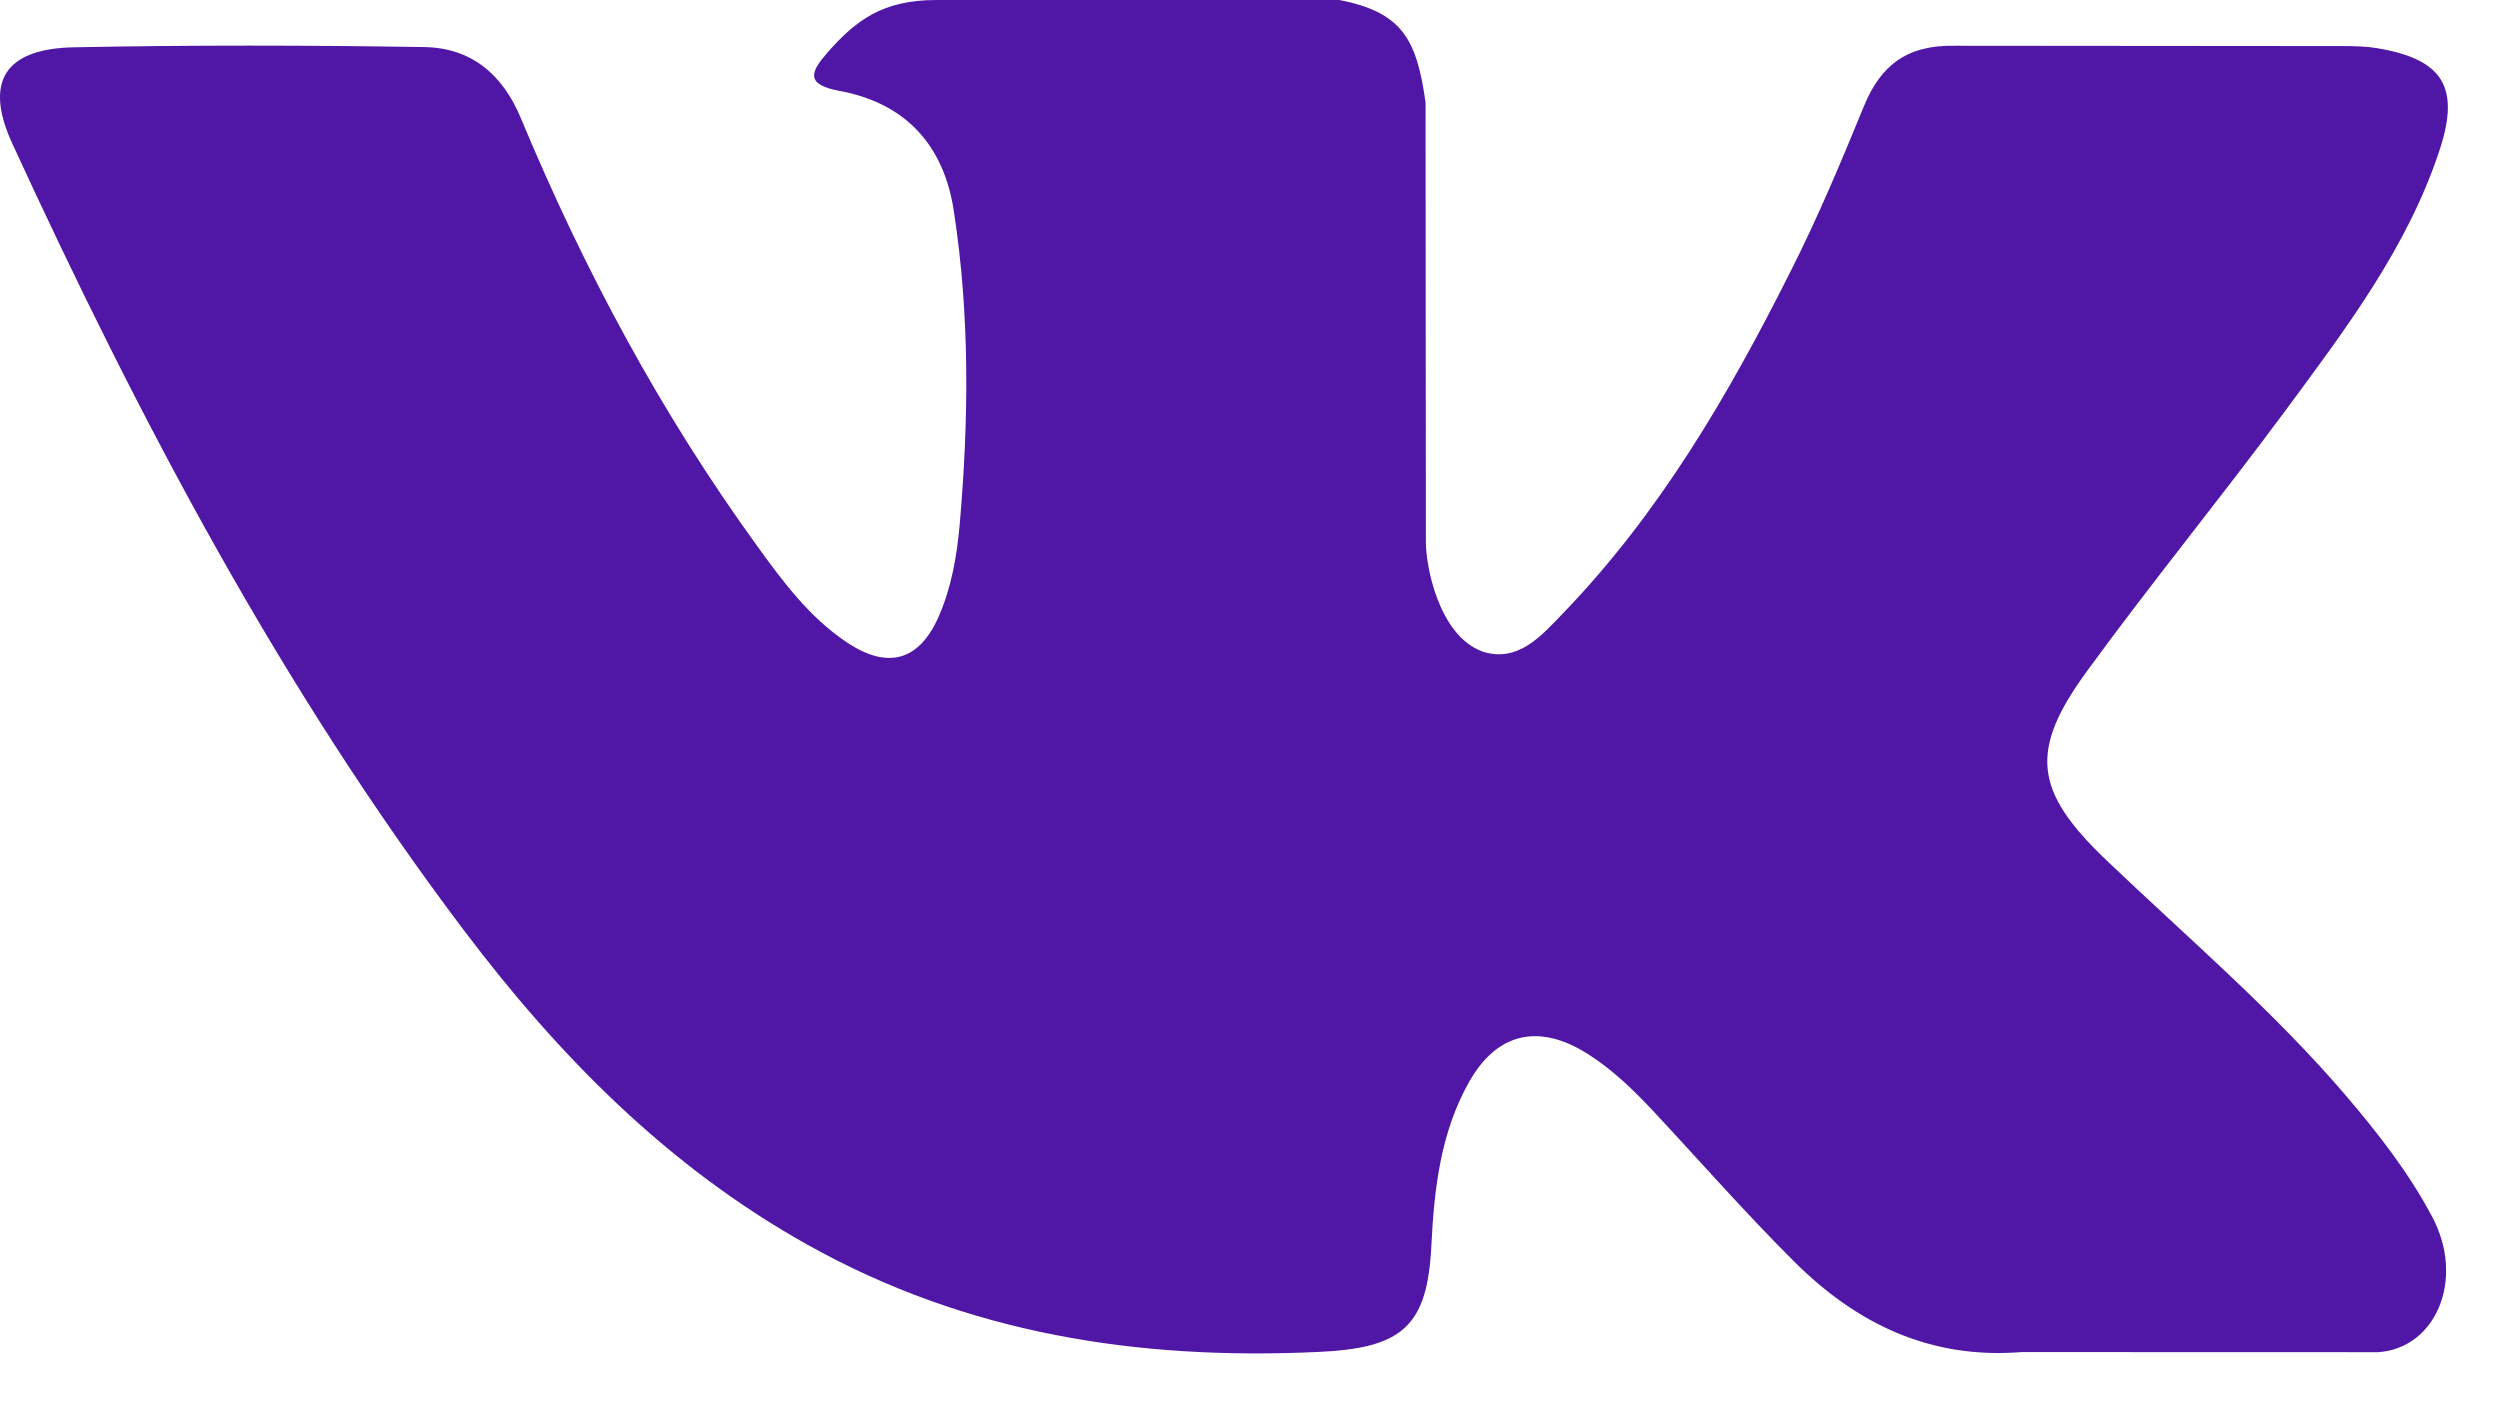
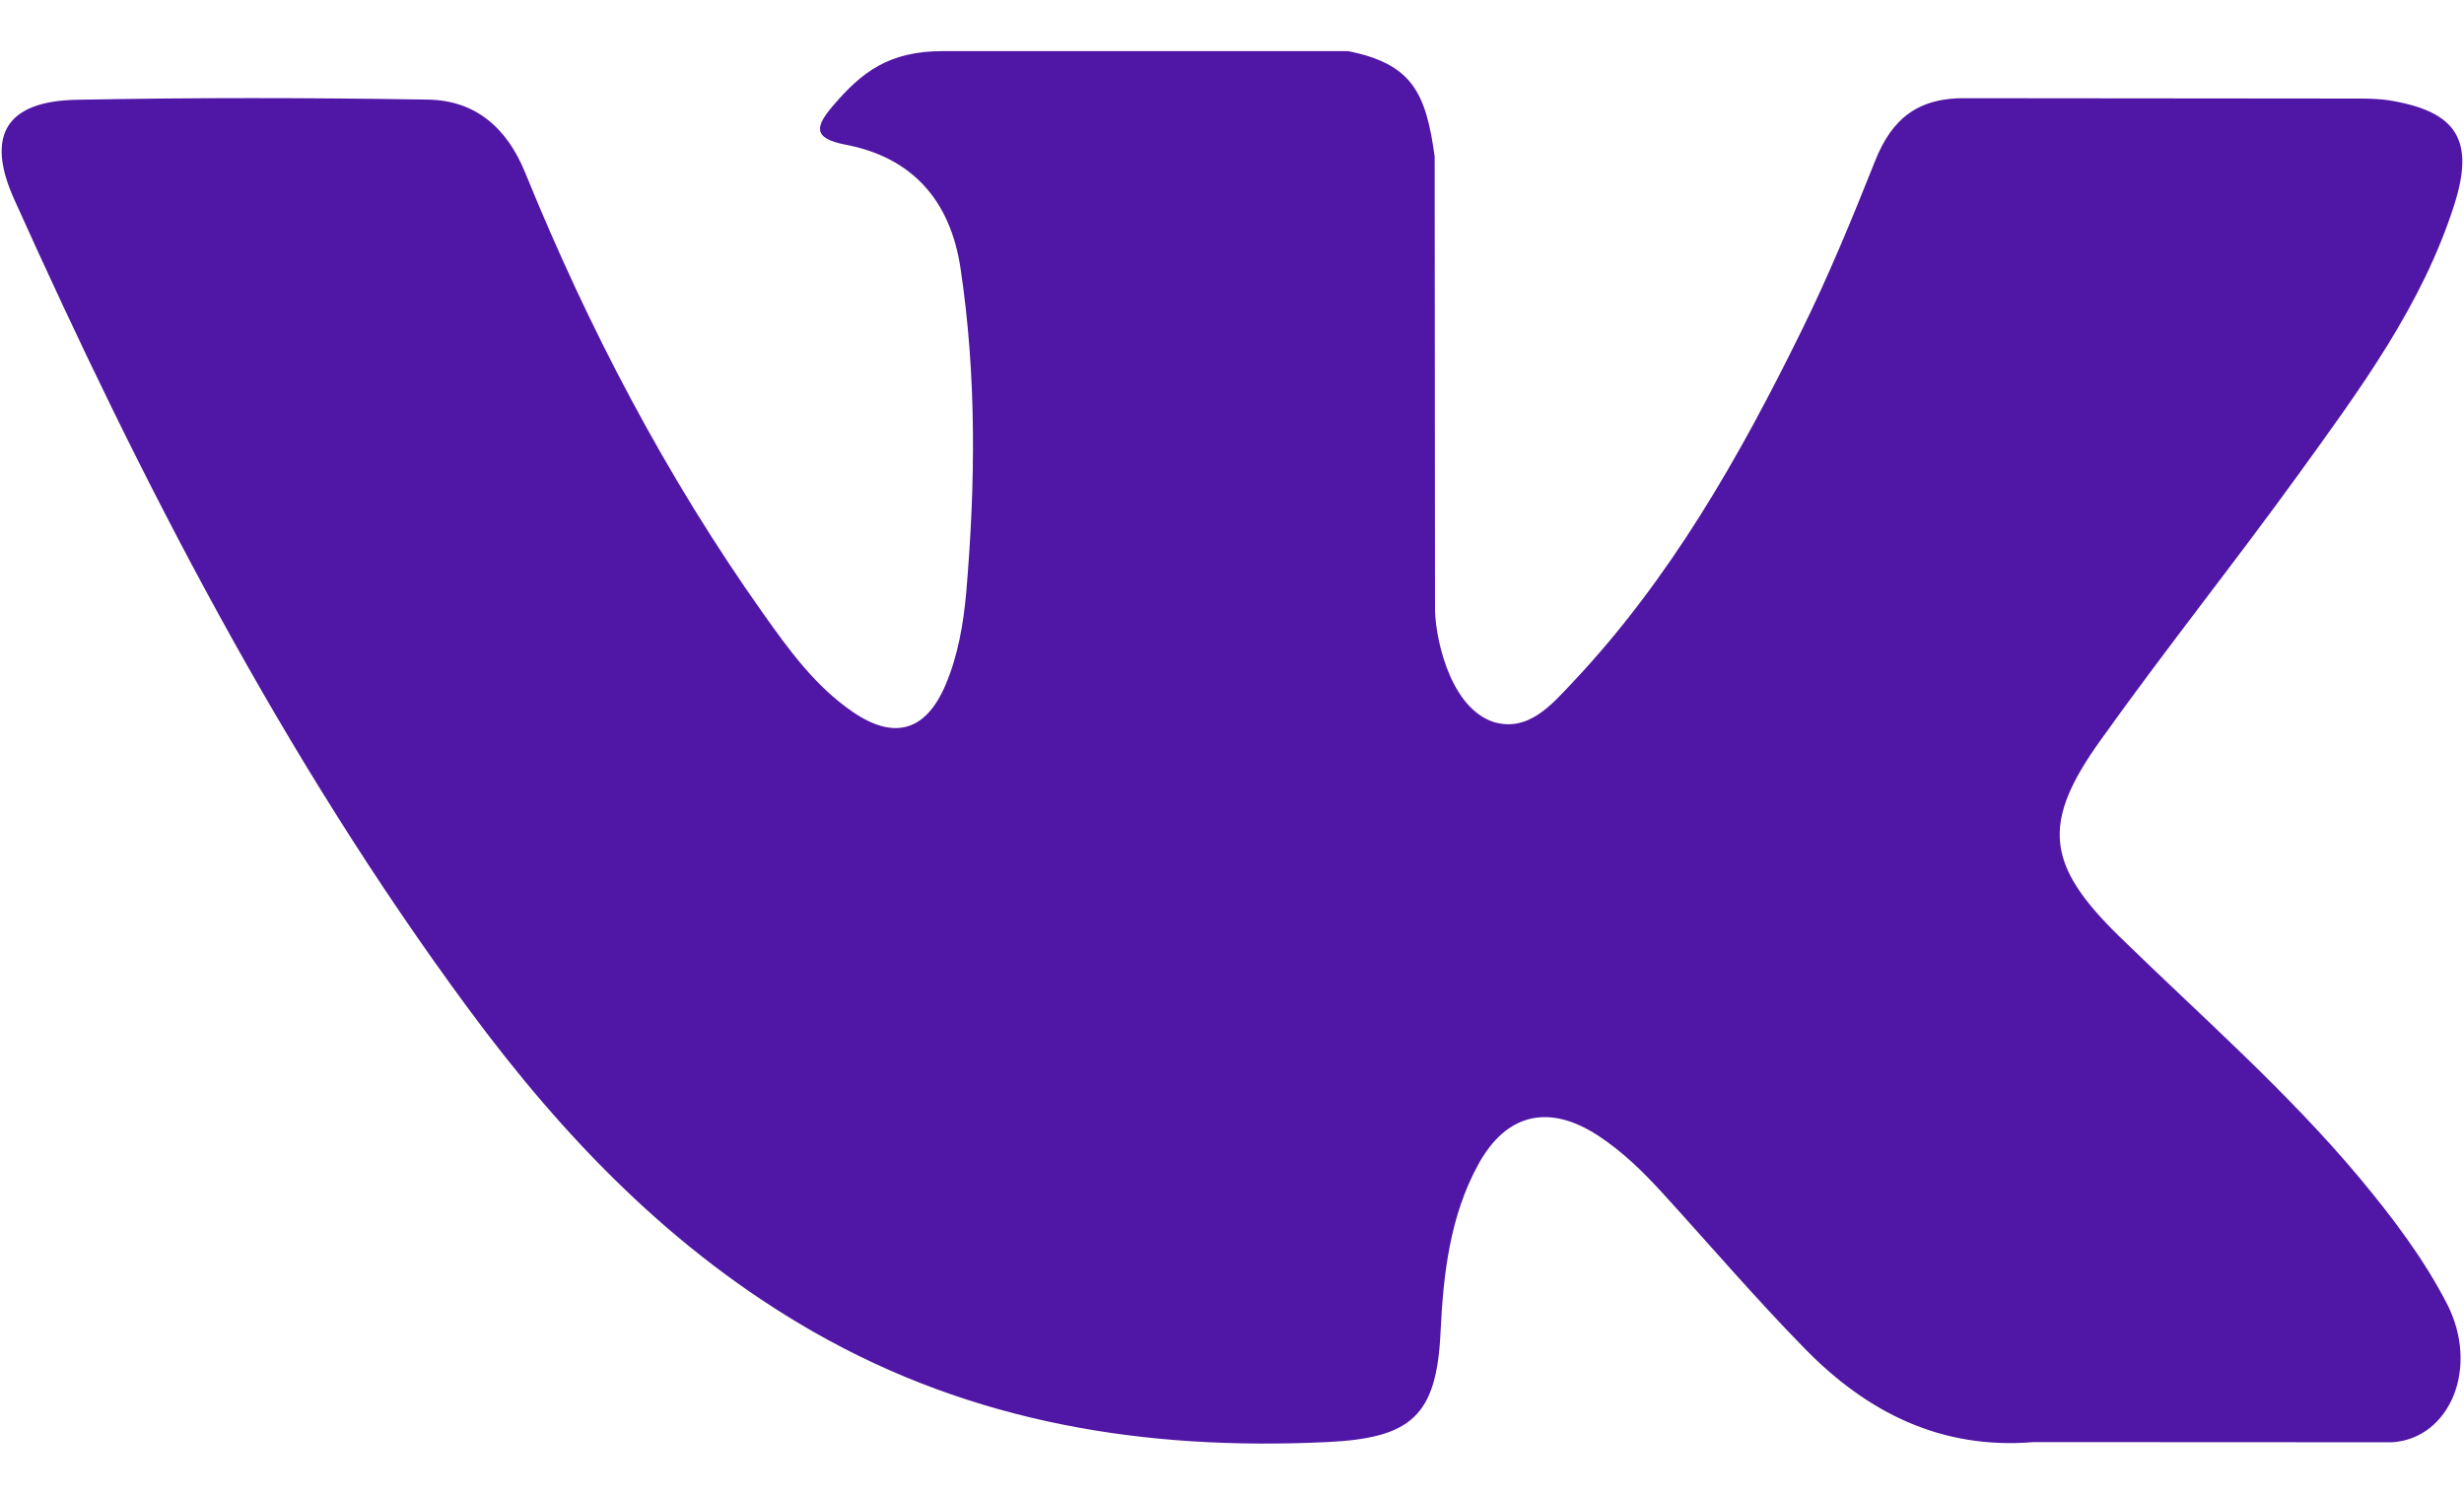
- <svg xmlns="http://www.w3.org/2000/svg" width="23px" height="13px" viewBox="0 0 23 13" version="1.1">
+ <svg xmlns="http://www.w3.org/2000/svg" width="28px" height="17px" viewBox="0 0 28 17" version="1.1">
  <defs />
  <g id="Page-1" stroke="none" stroke-width="1" fill="none" fill-rule="evenodd">
-     <path d="M21.587,10.085 C21.883,10.433 22.164,10.793 22.378,11.198 C22.682,11.773 22.407,12.406 21.879,12.44 L18.598,12.439 C17.752,12.507 17.077,12.174 16.509,11.609 C16.055,11.157 15.634,10.676 15.198,10.209 C15.018,10.018 14.831,9.838 14.607,9.696 C14.159,9.412 13.771,9.499 13.515,9.955 C13.254,10.419 13.195,10.933 13.169,11.451 C13.134,12.205 12.901,12.404 12.124,12.438 C10.466,12.515 8.892,12.27 7.43,11.452 C6.141,10.732 5.141,9.714 4.271,8.563 C2.577,6.32 1.28,3.856 0.114,1.323 C-0.149,0.752 0.043,0.445 0.688,0.435 C1.758,0.414 2.828,0.416 3.9,0.433 C4.335,0.439 4.623,0.683 4.791,1.085 C5.37,2.476 6.078,3.799 6.968,5.026 C7.205,5.353 7.446,5.679 7.79,5.909 C8.17,6.164 8.46,6.079 8.639,5.665 C8.753,5.403 8.802,5.12 8.828,4.839 C8.913,3.871 8.924,2.905 8.775,1.941 C8.684,1.34 8.337,0.95 7.723,0.836 C7.409,0.778 7.456,0.664 7.608,0.489 C7.871,0.188 8.119,0 8.614,0 L12.322,0 C12.905,0.113 13.035,0.369 13.115,0.943 L13.118,4.967 C13.112,5.189 13.232,5.848 13.641,5.995 C13.969,6.1 14.185,5.844 14.382,5.64 C15.269,4.72 15.903,3.632 16.469,2.505 C16.72,2.01 16.936,1.496 17.146,0.982 C17.301,0.6 17.544,0.413 17.984,0.421 L21.552,0.424 C21.658,0.424 21.765,0.426 21.868,0.443 C22.469,0.543 22.634,0.796 22.448,1.369 C22.155,2.269 21.586,3.019 21.029,3.773 C20.434,4.578 19.798,5.355 19.208,6.164 C18.665,6.903 18.708,7.275 19.382,7.917 C20.129,8.63 20.917,9.3 21.587,10.085 Z" id="icone_vk-copy" fill="#5016A5" />
+     <g id="Desktop-Rus_och-Search" transform="translate(-704, -7400)" fill="#5016A5">
+       <path d="M730.823,7413.398 C731.19,7413.841 731.538,7414.298 731.804,7414.812 C732.182,7415.543 731.84,7416.347 731.185,7416.391 L727.111,7416.389 C726.06,7416.476 725.222,7416.053 724.517,7415.335 C723.953,7414.76 723.431,7414.149 722.889,7413.555 C722.667,7413.312 722.434,7413.084 722.156,7412.903 C721.6,7412.542 721.117,7412.653 720.799,7413.233 C720.476,7413.823 720.402,7414.476 720.37,7415.134 C720.327,7416.093 720.037,7416.345 719.073,7416.389 C717.014,7416.486 715.06,7416.174 713.244,7415.136 C711.643,7414.22 710.402,7412.927 709.322,7411.463 C707.219,7408.613 705.608,7405.482 704.16,7402.262 C703.834,7401.537 704.072,7401.148 704.873,7401.134 C706.202,7401.108 707.53,7401.11 708.861,7401.132 C709.401,7401.14 709.759,7401.45 709.967,7401.96 C710.686,7403.728 711.566,7405.41 712.67,7406.969 C712.964,7407.384 713.264,7407.799 713.691,7408.091 C714.164,7408.415 714.523,7408.308 714.746,7407.781 C714.887,7407.448 714.948,7407.088 714.98,7406.731 C715.085,7405.501 715.099,7404.274 714.915,7403.049 C714.801,7402.284 714.371,7401.789 713.608,7401.644 C713.218,7401.57 713.276,7401.426 713.465,7401.203 C713.792,7400.82 714.1,7400.581 714.714,7400.581 L719.318,7400.581 C720.043,7400.725 720.204,7401.05 720.303,7401.779 L720.307,7406.893 C720.299,7407.176 720.448,7408.013 720.956,7408.2 C721.363,7408.333 721.632,7408.008 721.876,7407.75 C722.978,7406.58 723.765,7405.197 724.468,7403.766 C724.78,7403.136 725.048,7402.482 725.308,7401.829 C725.5,7401.344 725.802,7401.106 726.348,7401.116 L730.779,7401.12 C730.911,7401.12 731.044,7401.122 731.171,7401.144 C731.917,7401.271 732.122,7401.592 731.891,7402.322 C731.528,7403.465 730.821,7404.419 730.13,7405.376 C729.391,7406.399 728.601,7407.386 727.868,7408.415 C727.195,7409.354 727.248,7409.828 728.084,7410.643 C729.012,7411.549 729.991,7412.401 730.823,7413.398 Z" id="icone_vk" />
+     </g>
  </g>
</svg>
